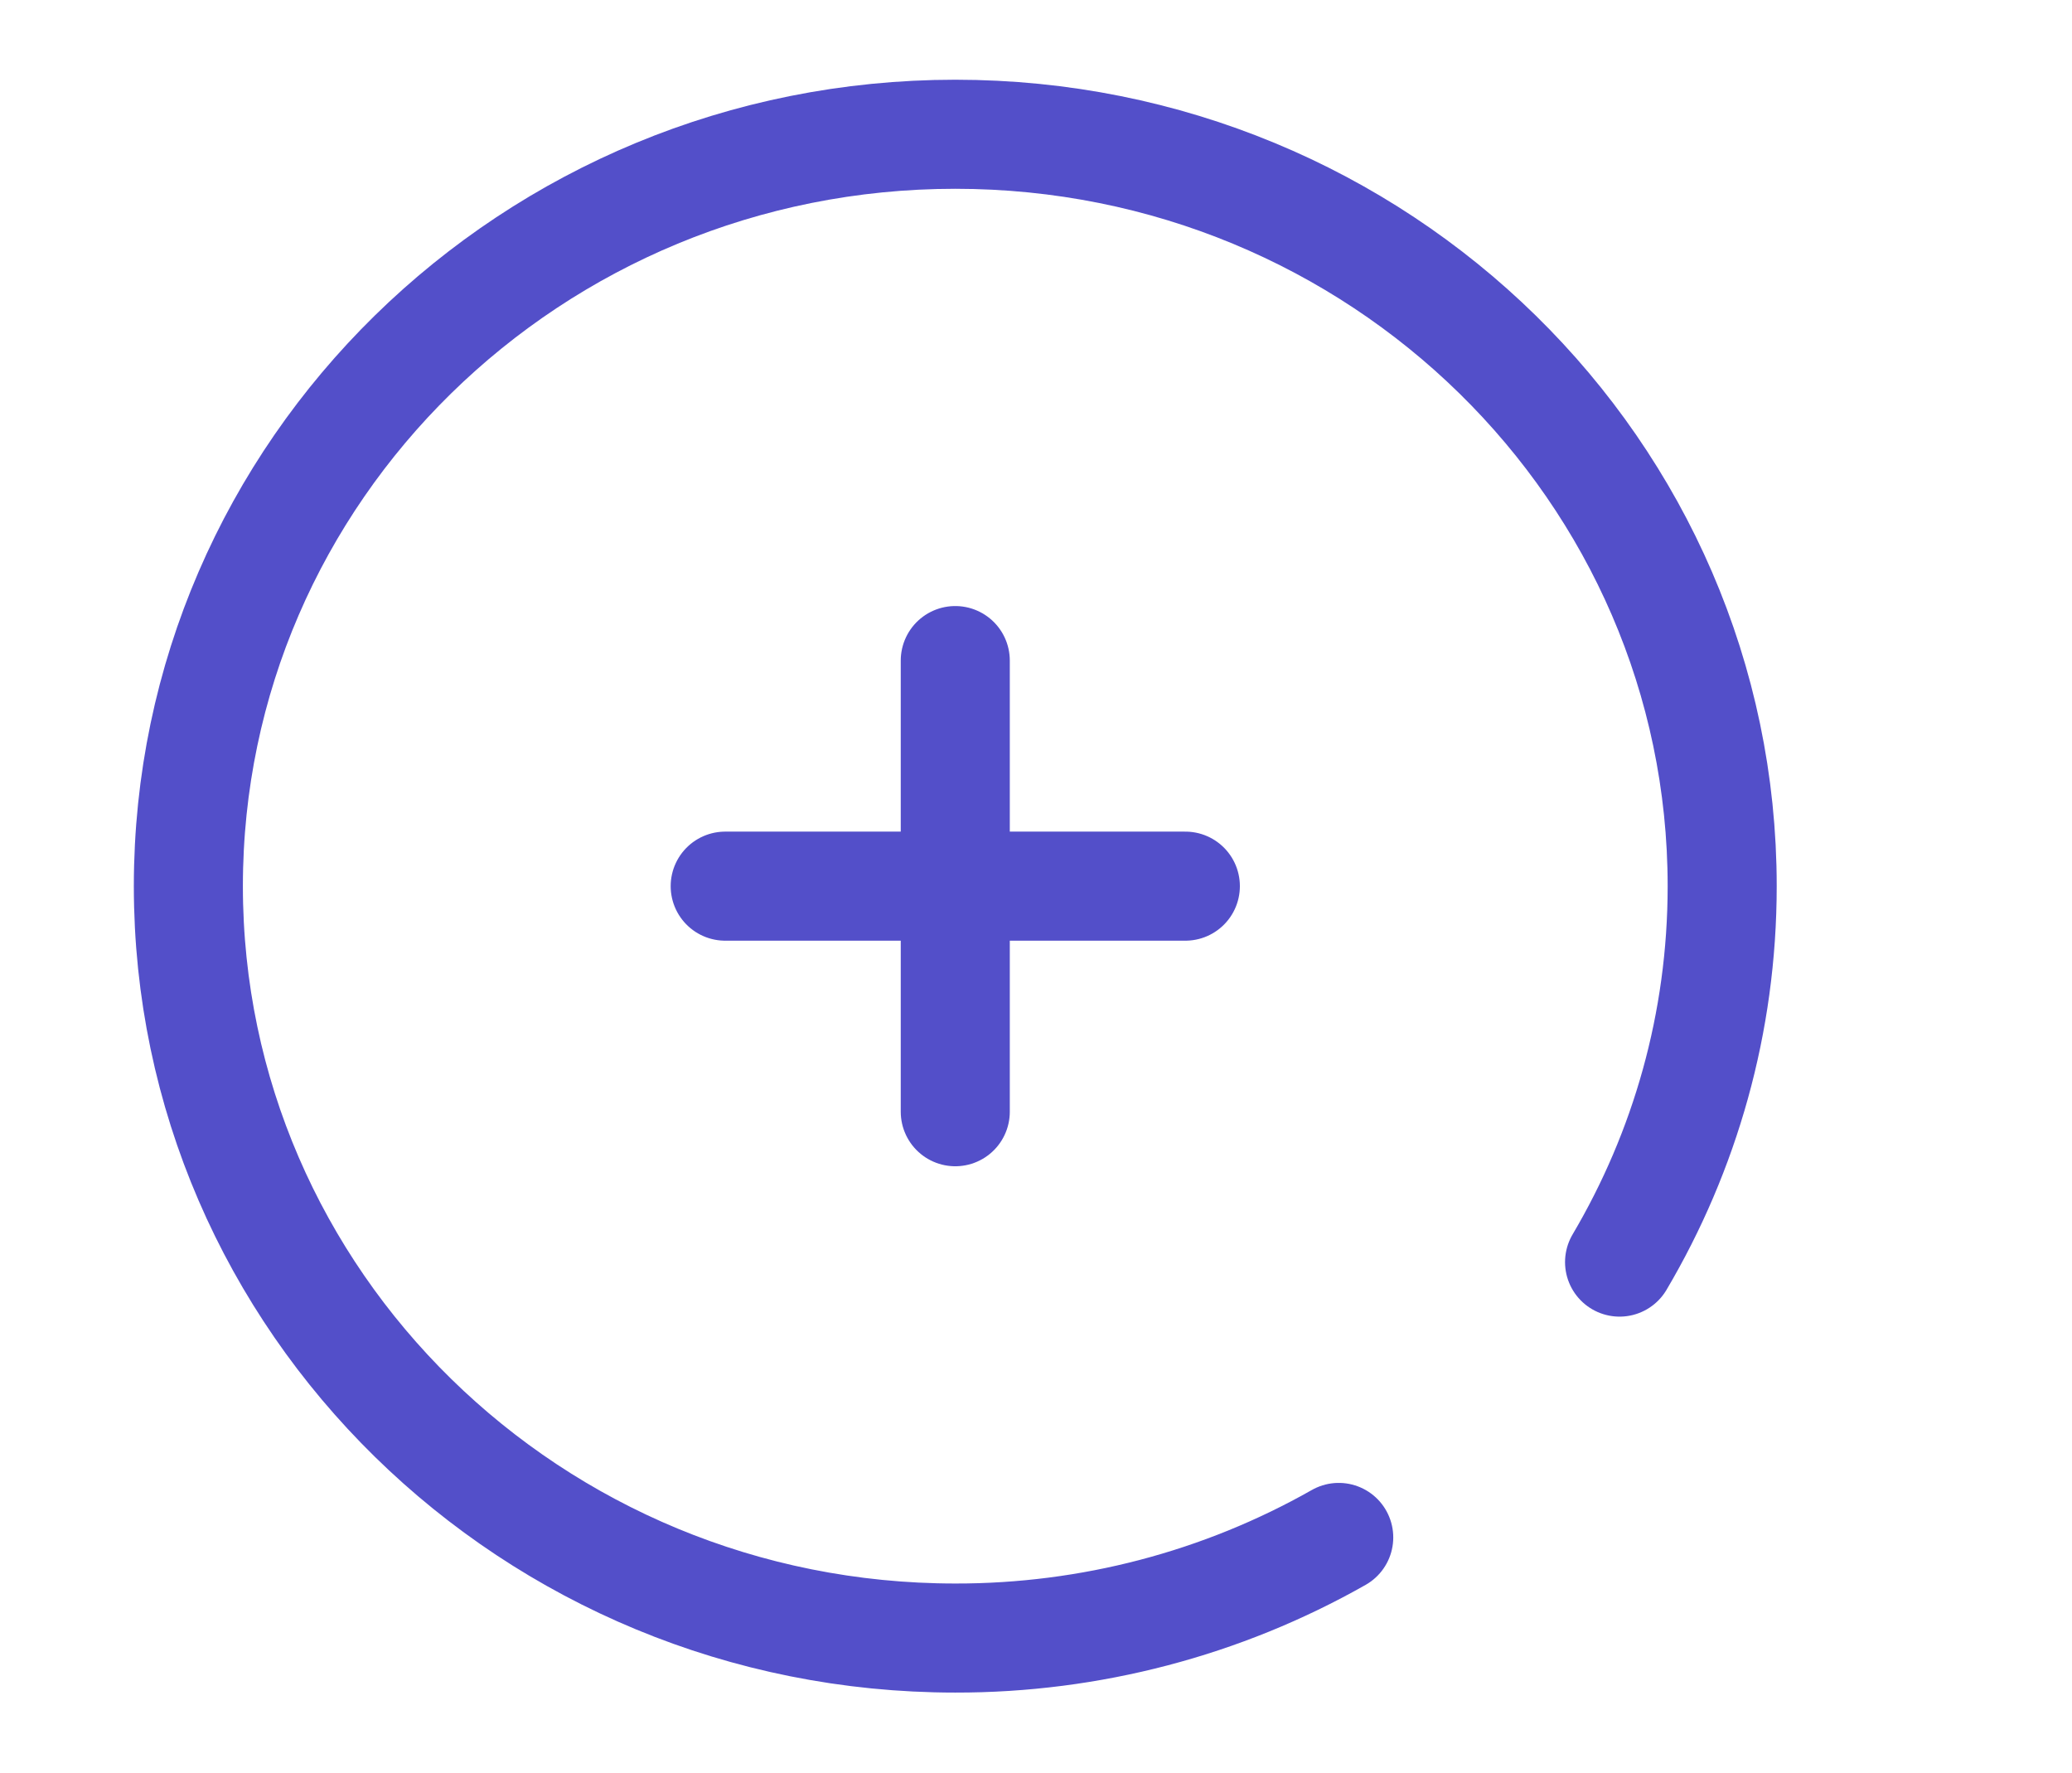
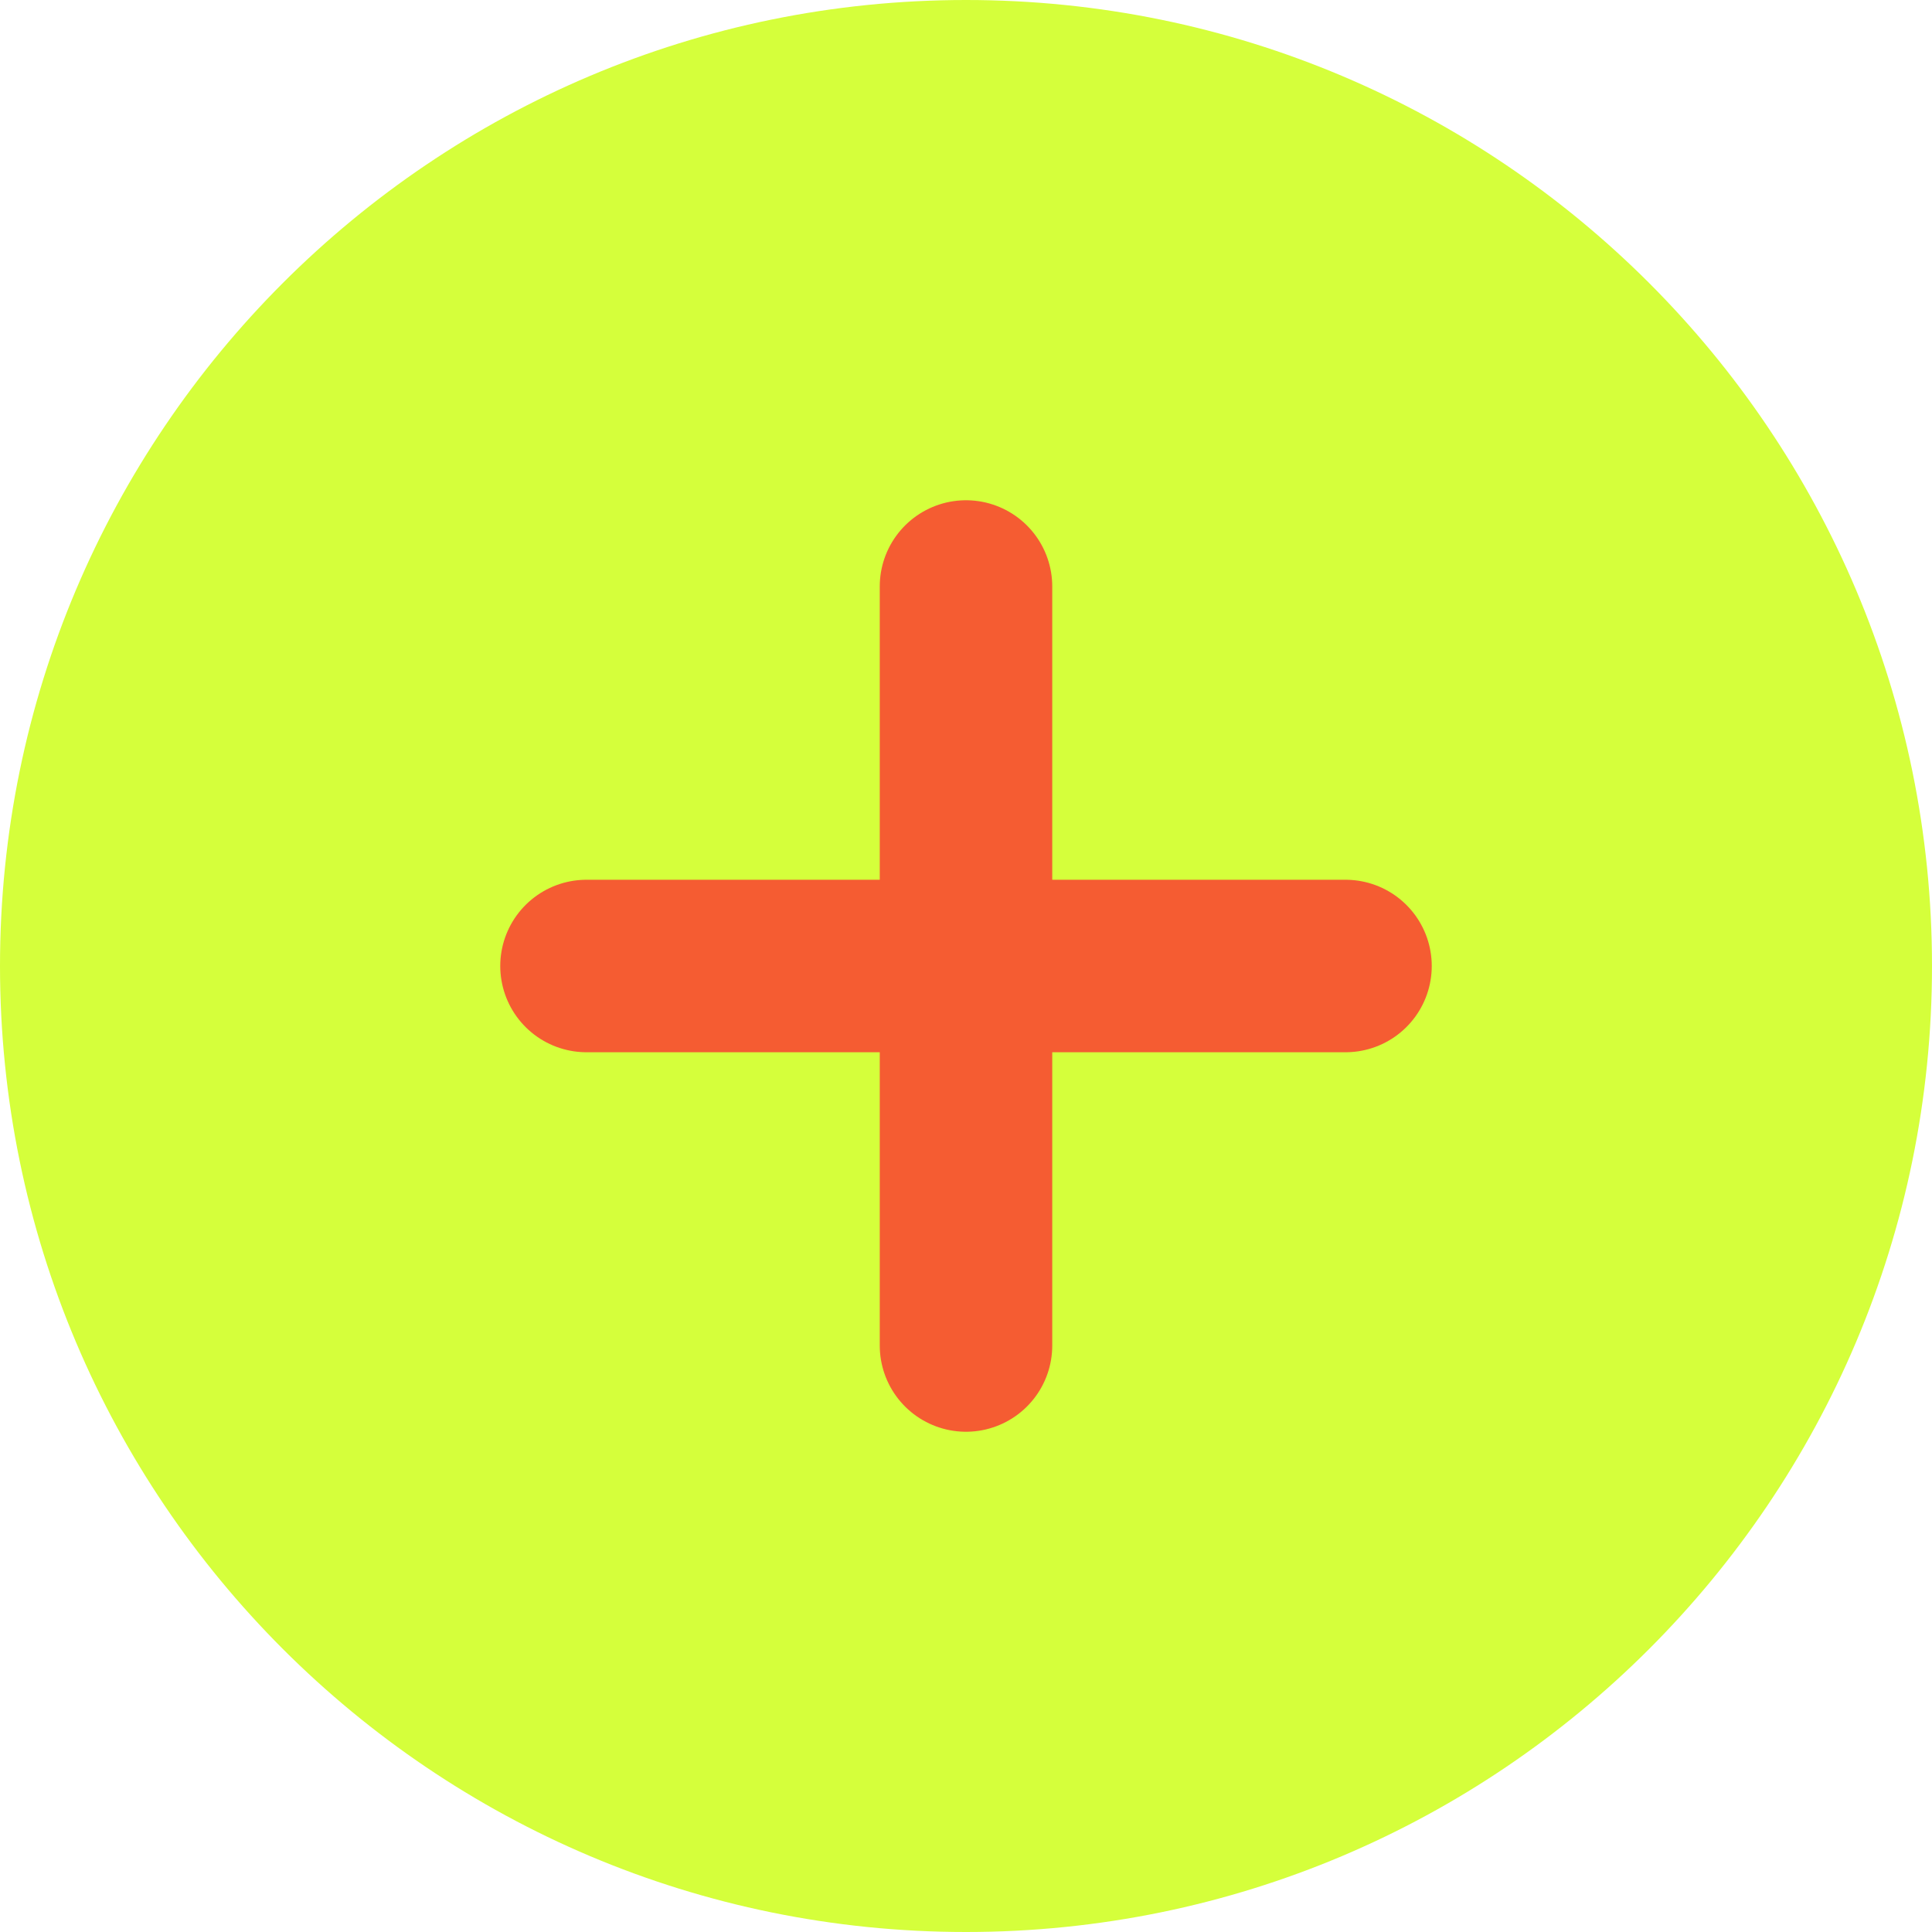
- <svg xmlns="http://www.w3.org/2000/svg" width="76" height="65" viewBox="0 0 76 65" fill="none">
-   <path d="M26.6 32.5H35.039M35.039 32.5H43.478M35.039 32.5V40.773M35.039 32.5V24.227M49.104 56.386C44.83 58.811 39.977 60.084 35.039 60.076C19.503 60.076 6.909 47.73 6.909 32.5C6.909 17.27 19.503 4.924 35.039 4.924C50.575 4.924 63.169 17.27 63.169 32.5C63.169 37.522 61.799 42.234 59.405 46.288" stroke="#2823BC" stroke-opacity="0.8" stroke-width="4" stroke-linecap="round" />
+ <svg xmlns="http://www.w3.org/2000/svg" width="56" height="56" viewBox="0 0 56 56" fill="none">
+   <circle cx="28" cy="28" r="28" fill="#D5FF3B" />
+   <path d="M17 28H39" stroke="#F55C32" stroke-width="5" stroke-linecap="round" />
+   <path d="M28 17L28 39" stroke="#F55C32" stroke-width="5" stroke-linecap="round" />
</svg>
